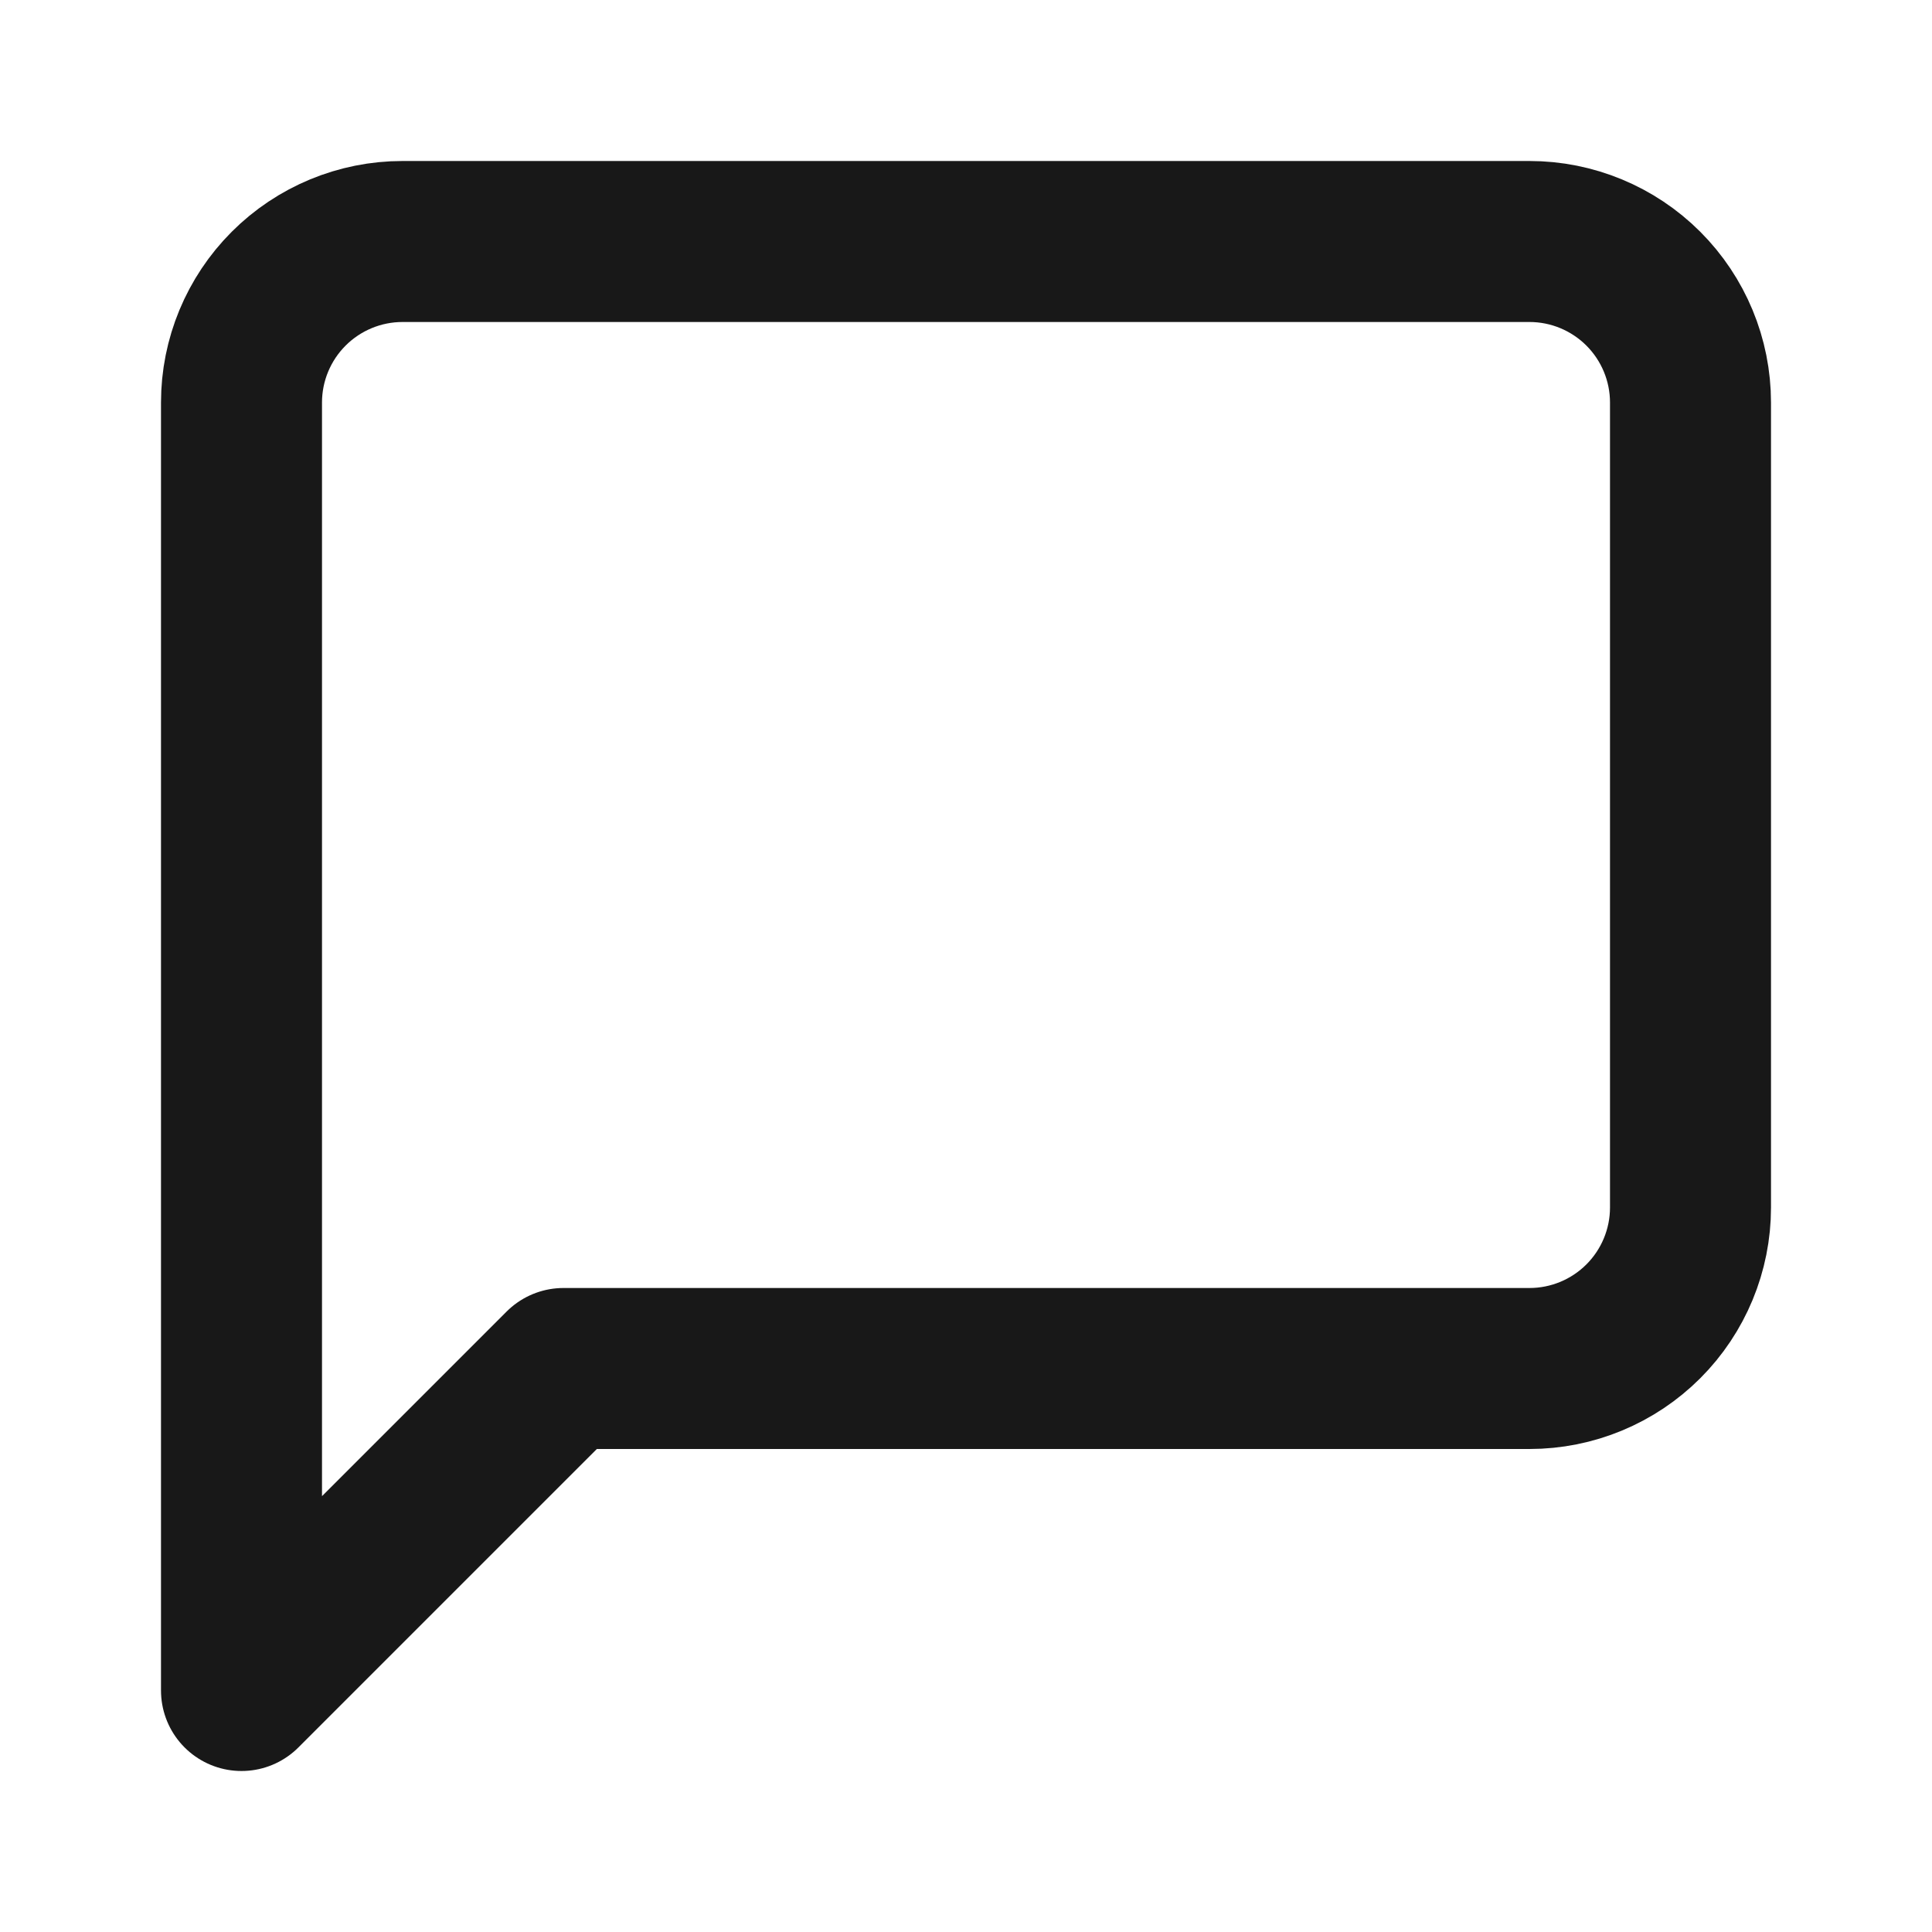
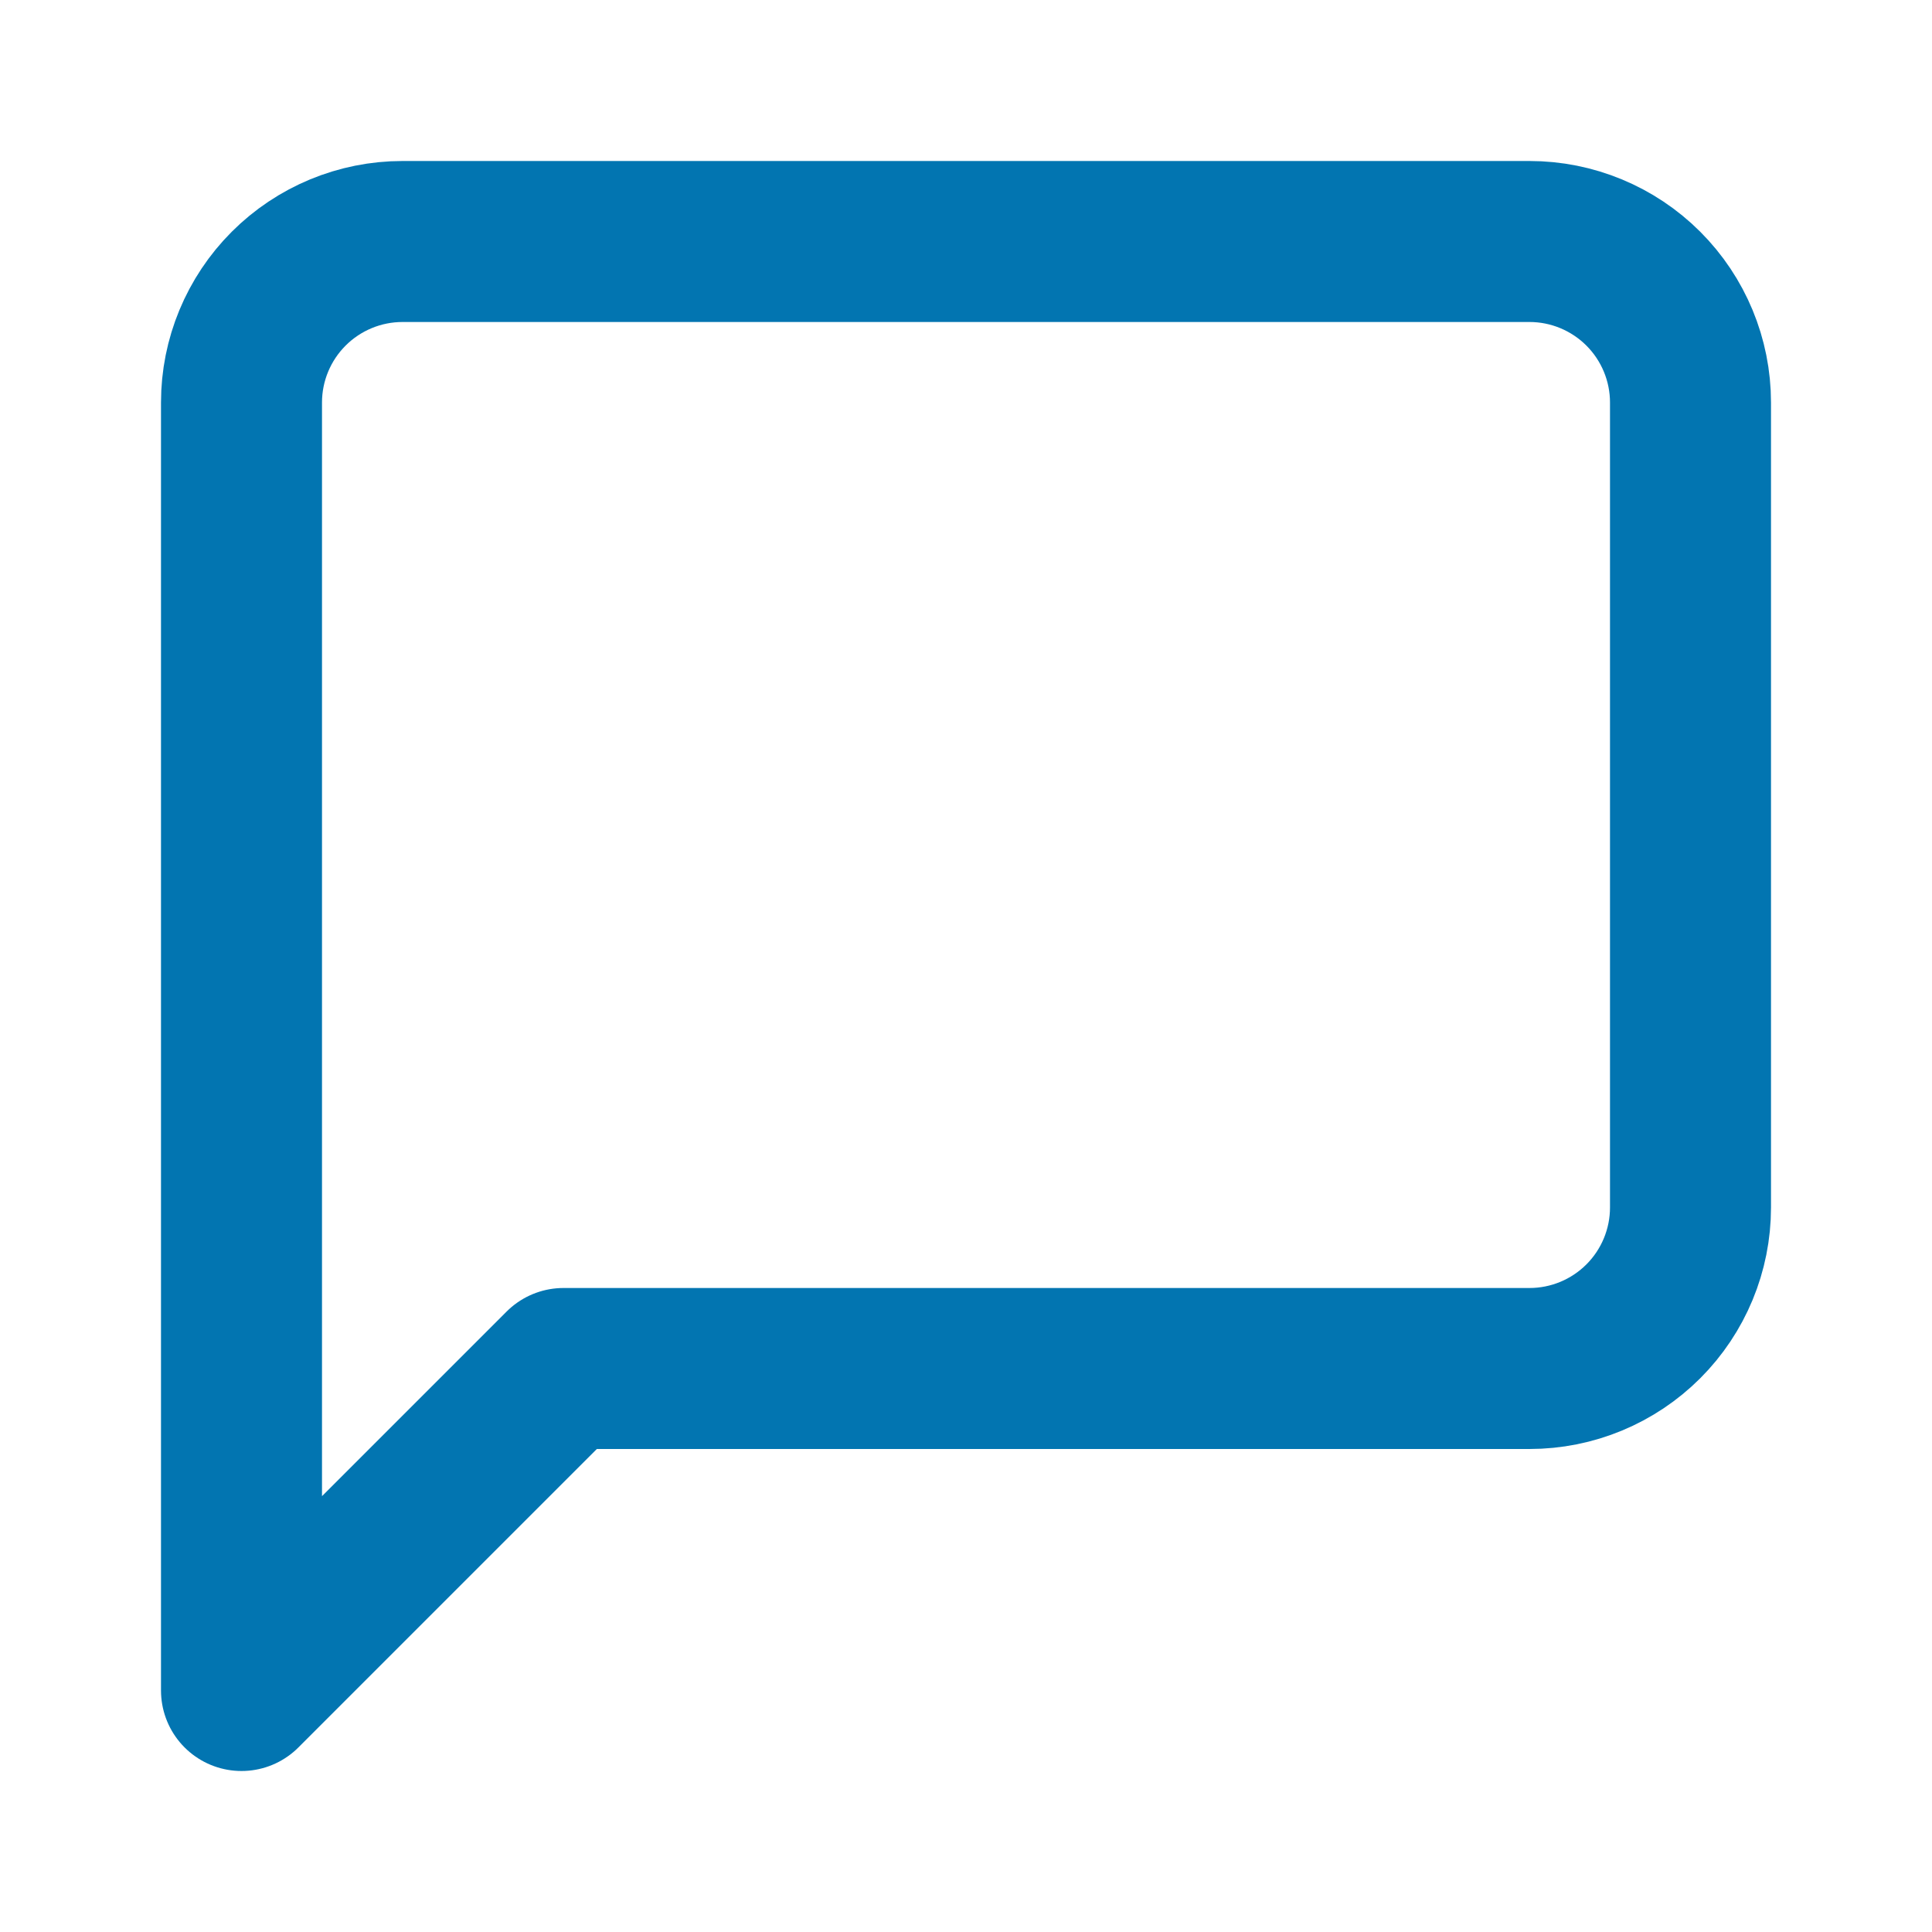
<svg xmlns="http://www.w3.org/2000/svg" width="24" height="24" viewBox="0 0 24 24" fill="none">
-   <path d="M21 15C21 15.53 20.789 16.039 20.414 16.414C20.039 16.789 19.53 17 19 17H7L3 21V5C3 4.47 3.211 3.961 3.586 3.586C3.961 3.211 4.47 3 5 3H19C19.53 3 20.039 3.211 20.414 3.586C20.789 3.961 21 4.47 21 5V15Z" stroke="#181818" stroke-width="2" stroke-linecap="round" stroke-linejoin="round" />
+   <path d="M21 15C21 15.53 20.789 16.039 20.414 16.414C20.039 16.789 19.53 17 19 17H7L3 21V5C3 4.47 3.211 3.961 3.586 3.586C3.961 3.211 4.47 3 5 3H19C19.53 3 20.039 3.211 20.414 3.586C20.789 3.961 21 4.47 21 5V15Z" stroke="#0275B1" stroke-width="2" stroke-linecap="round" stroke-linejoin="round" />
</svg>
